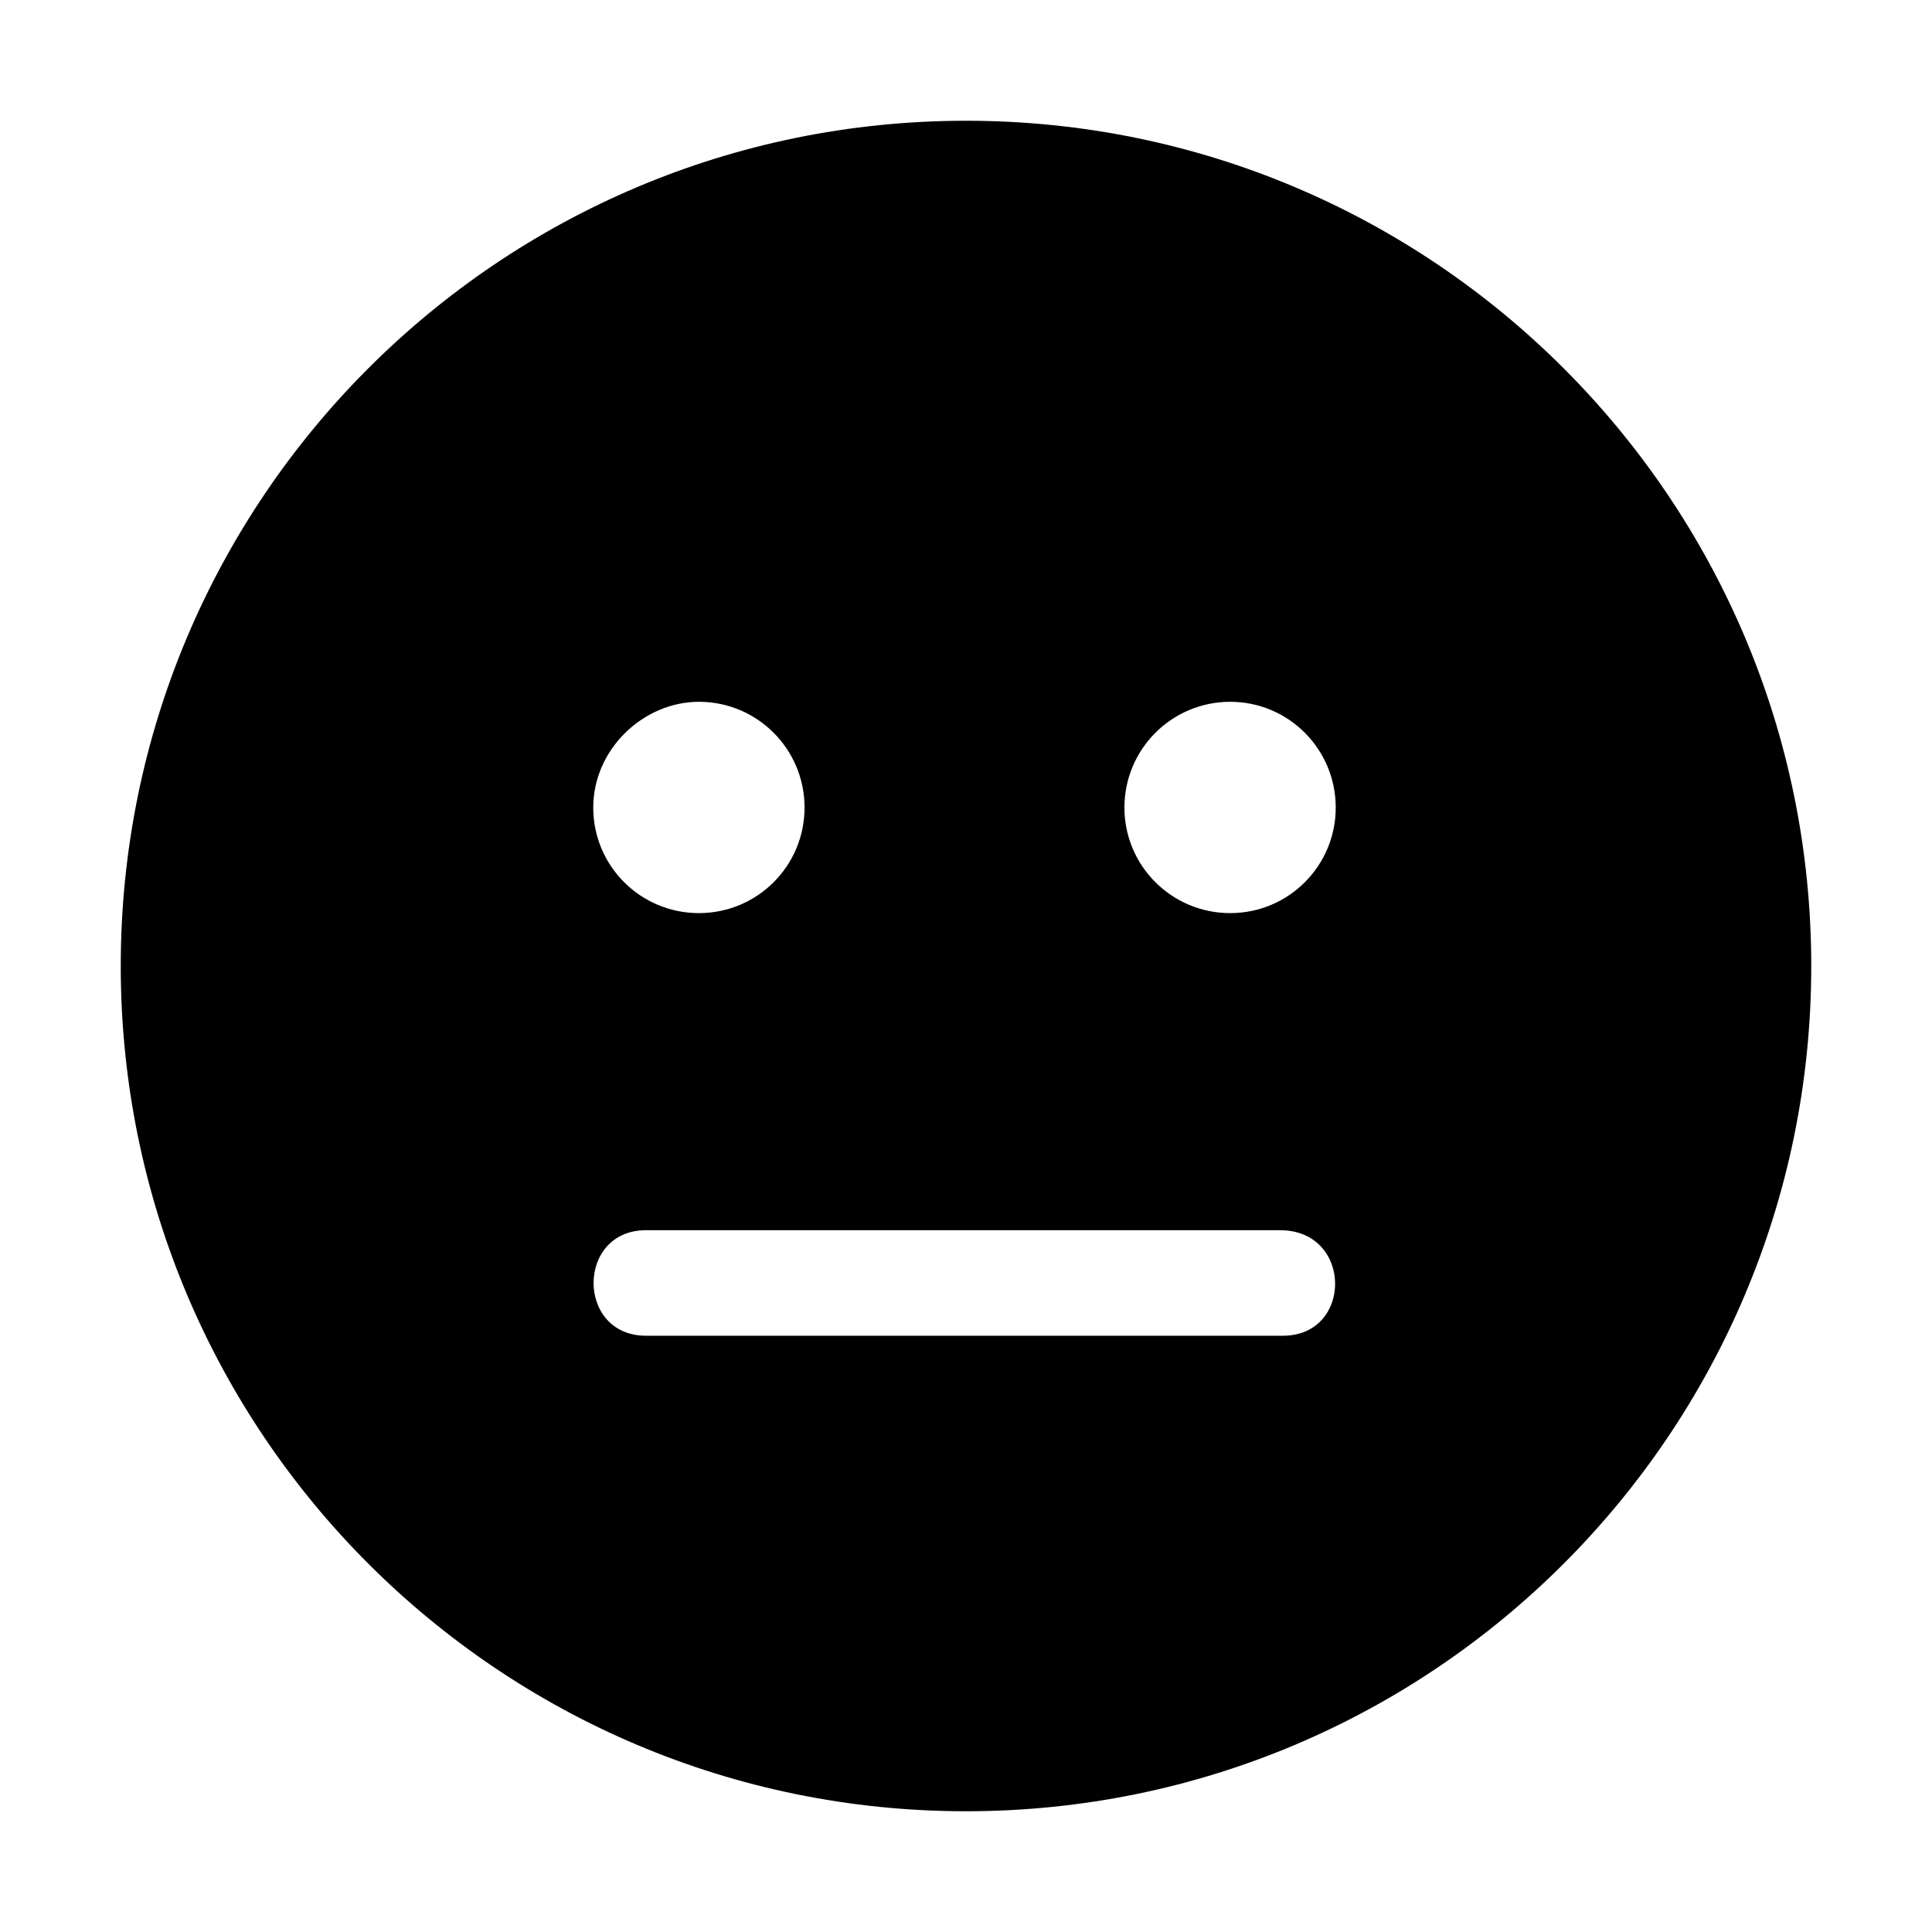
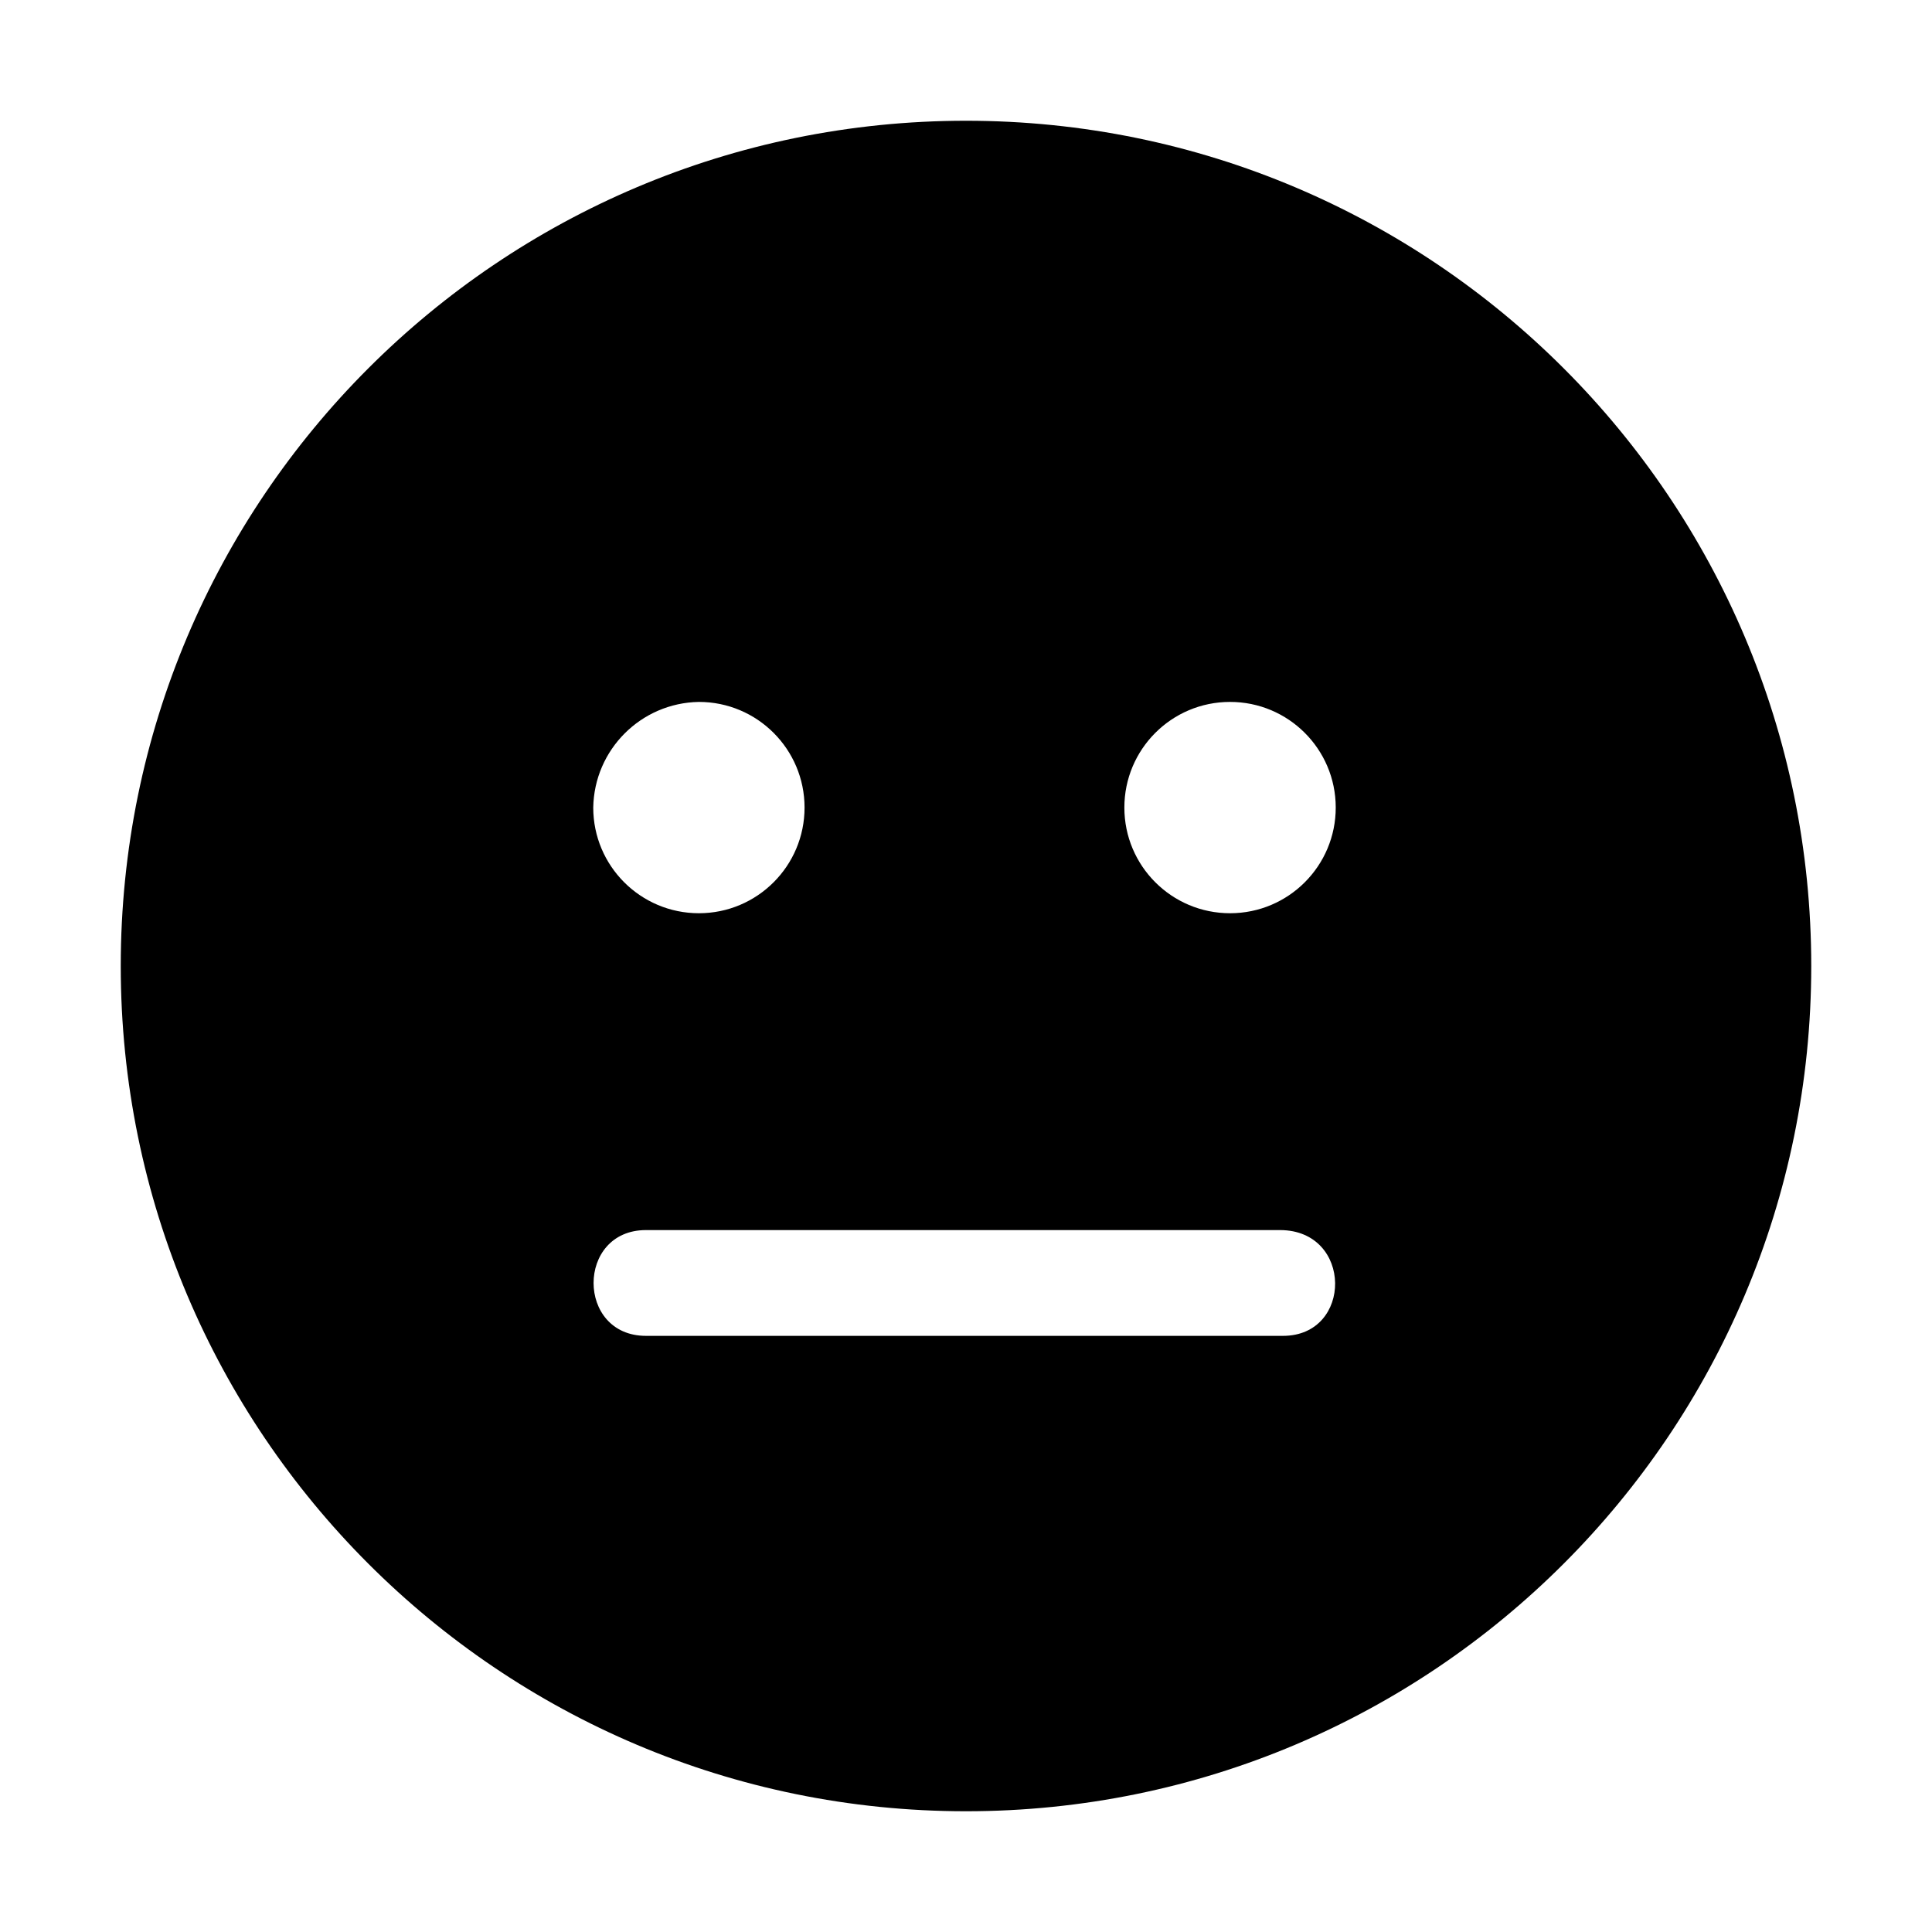
- <svg xmlns="http://www.w3.org/2000/svg" width="16" height="16" viewBox="0 0 16 16" fill="none">
-   <path d="M8 1C4.134 1 1 4.134 1 8C1 11.866 4.134 15 8 15C11.866 15 15 11.866 15 8C15 4.134 11.866 1 8 1ZM5.788 5.812C6.272 5.812 6.663 6.204 6.663 6.688C6.663 7.171 6.272 7.562 5.788 7.562C5.304 7.562 4.913 7.171 4.913 6.688C4.913 6.204 5.329 5.812 5.788 5.812ZM10.625 11.062H5.35C4.771 11.062 4.771 10.188 5.35 10.188H10.6C11.205 10.188 11.205 11.062 10.625 11.062ZM10.188 7.562C9.704 7.562 9.312 7.171 9.312 6.688C9.312 6.204 9.704 5.812 10.188 5.812C10.671 5.812 11.062 6.204 11.062 6.688C11.062 7.171 10.671 7.562 10.188 7.562Z" fill="black" />
+ <svg xmlns="http://www.w3.org/2000/svg" width="16" height="16" viewBox="0 0 16 16">
+   <path d="M8 1a7 7 0 0 0-7 7 7 7 0 0 0 7 7 7 7 0 0 0 7-7 7 7 0 0 0-7-7zM5.788 5.813a.875.875 0 1 1-.875.875.89.89 0 0 1 .875-.875zm4.837 5.25H5.35c-.579 0-.579-.876 0-.876h5.25c.605 0 .605.876.025.876zm-.438-3.5a.875.875 0 1 1-.001-1.75.875.875 0 0 1 .002 1.75z" />
</svg>
